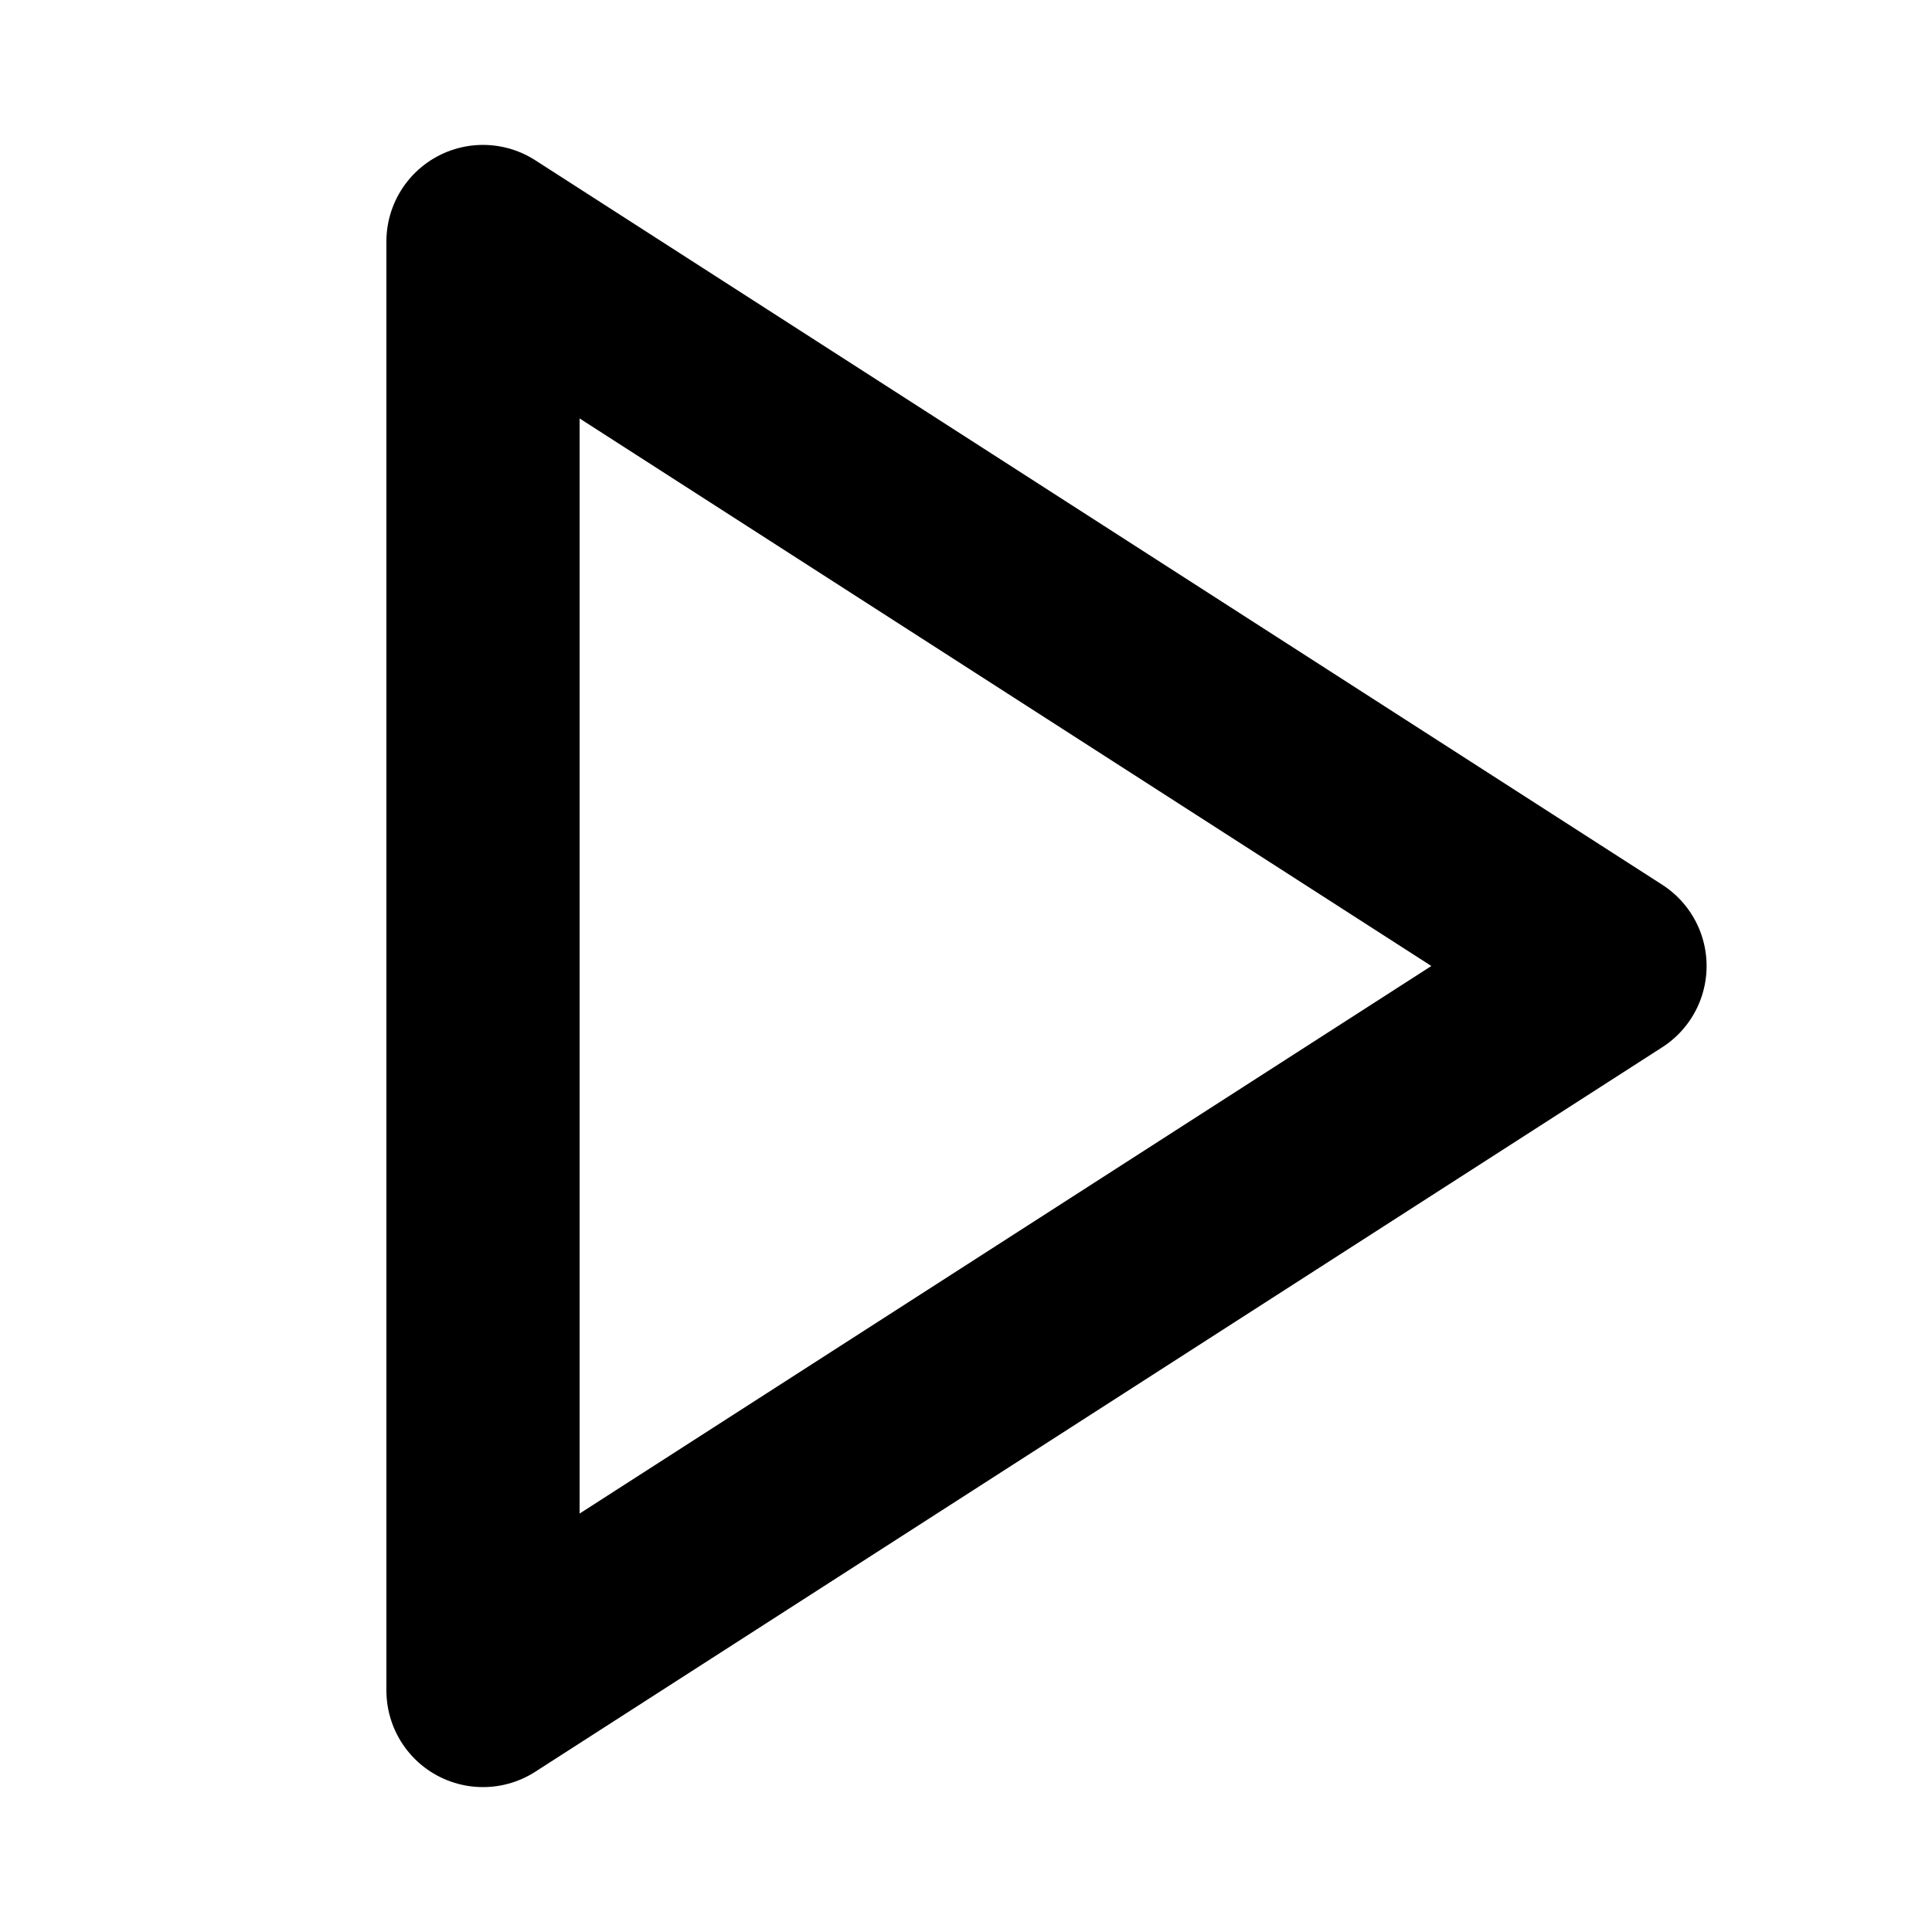
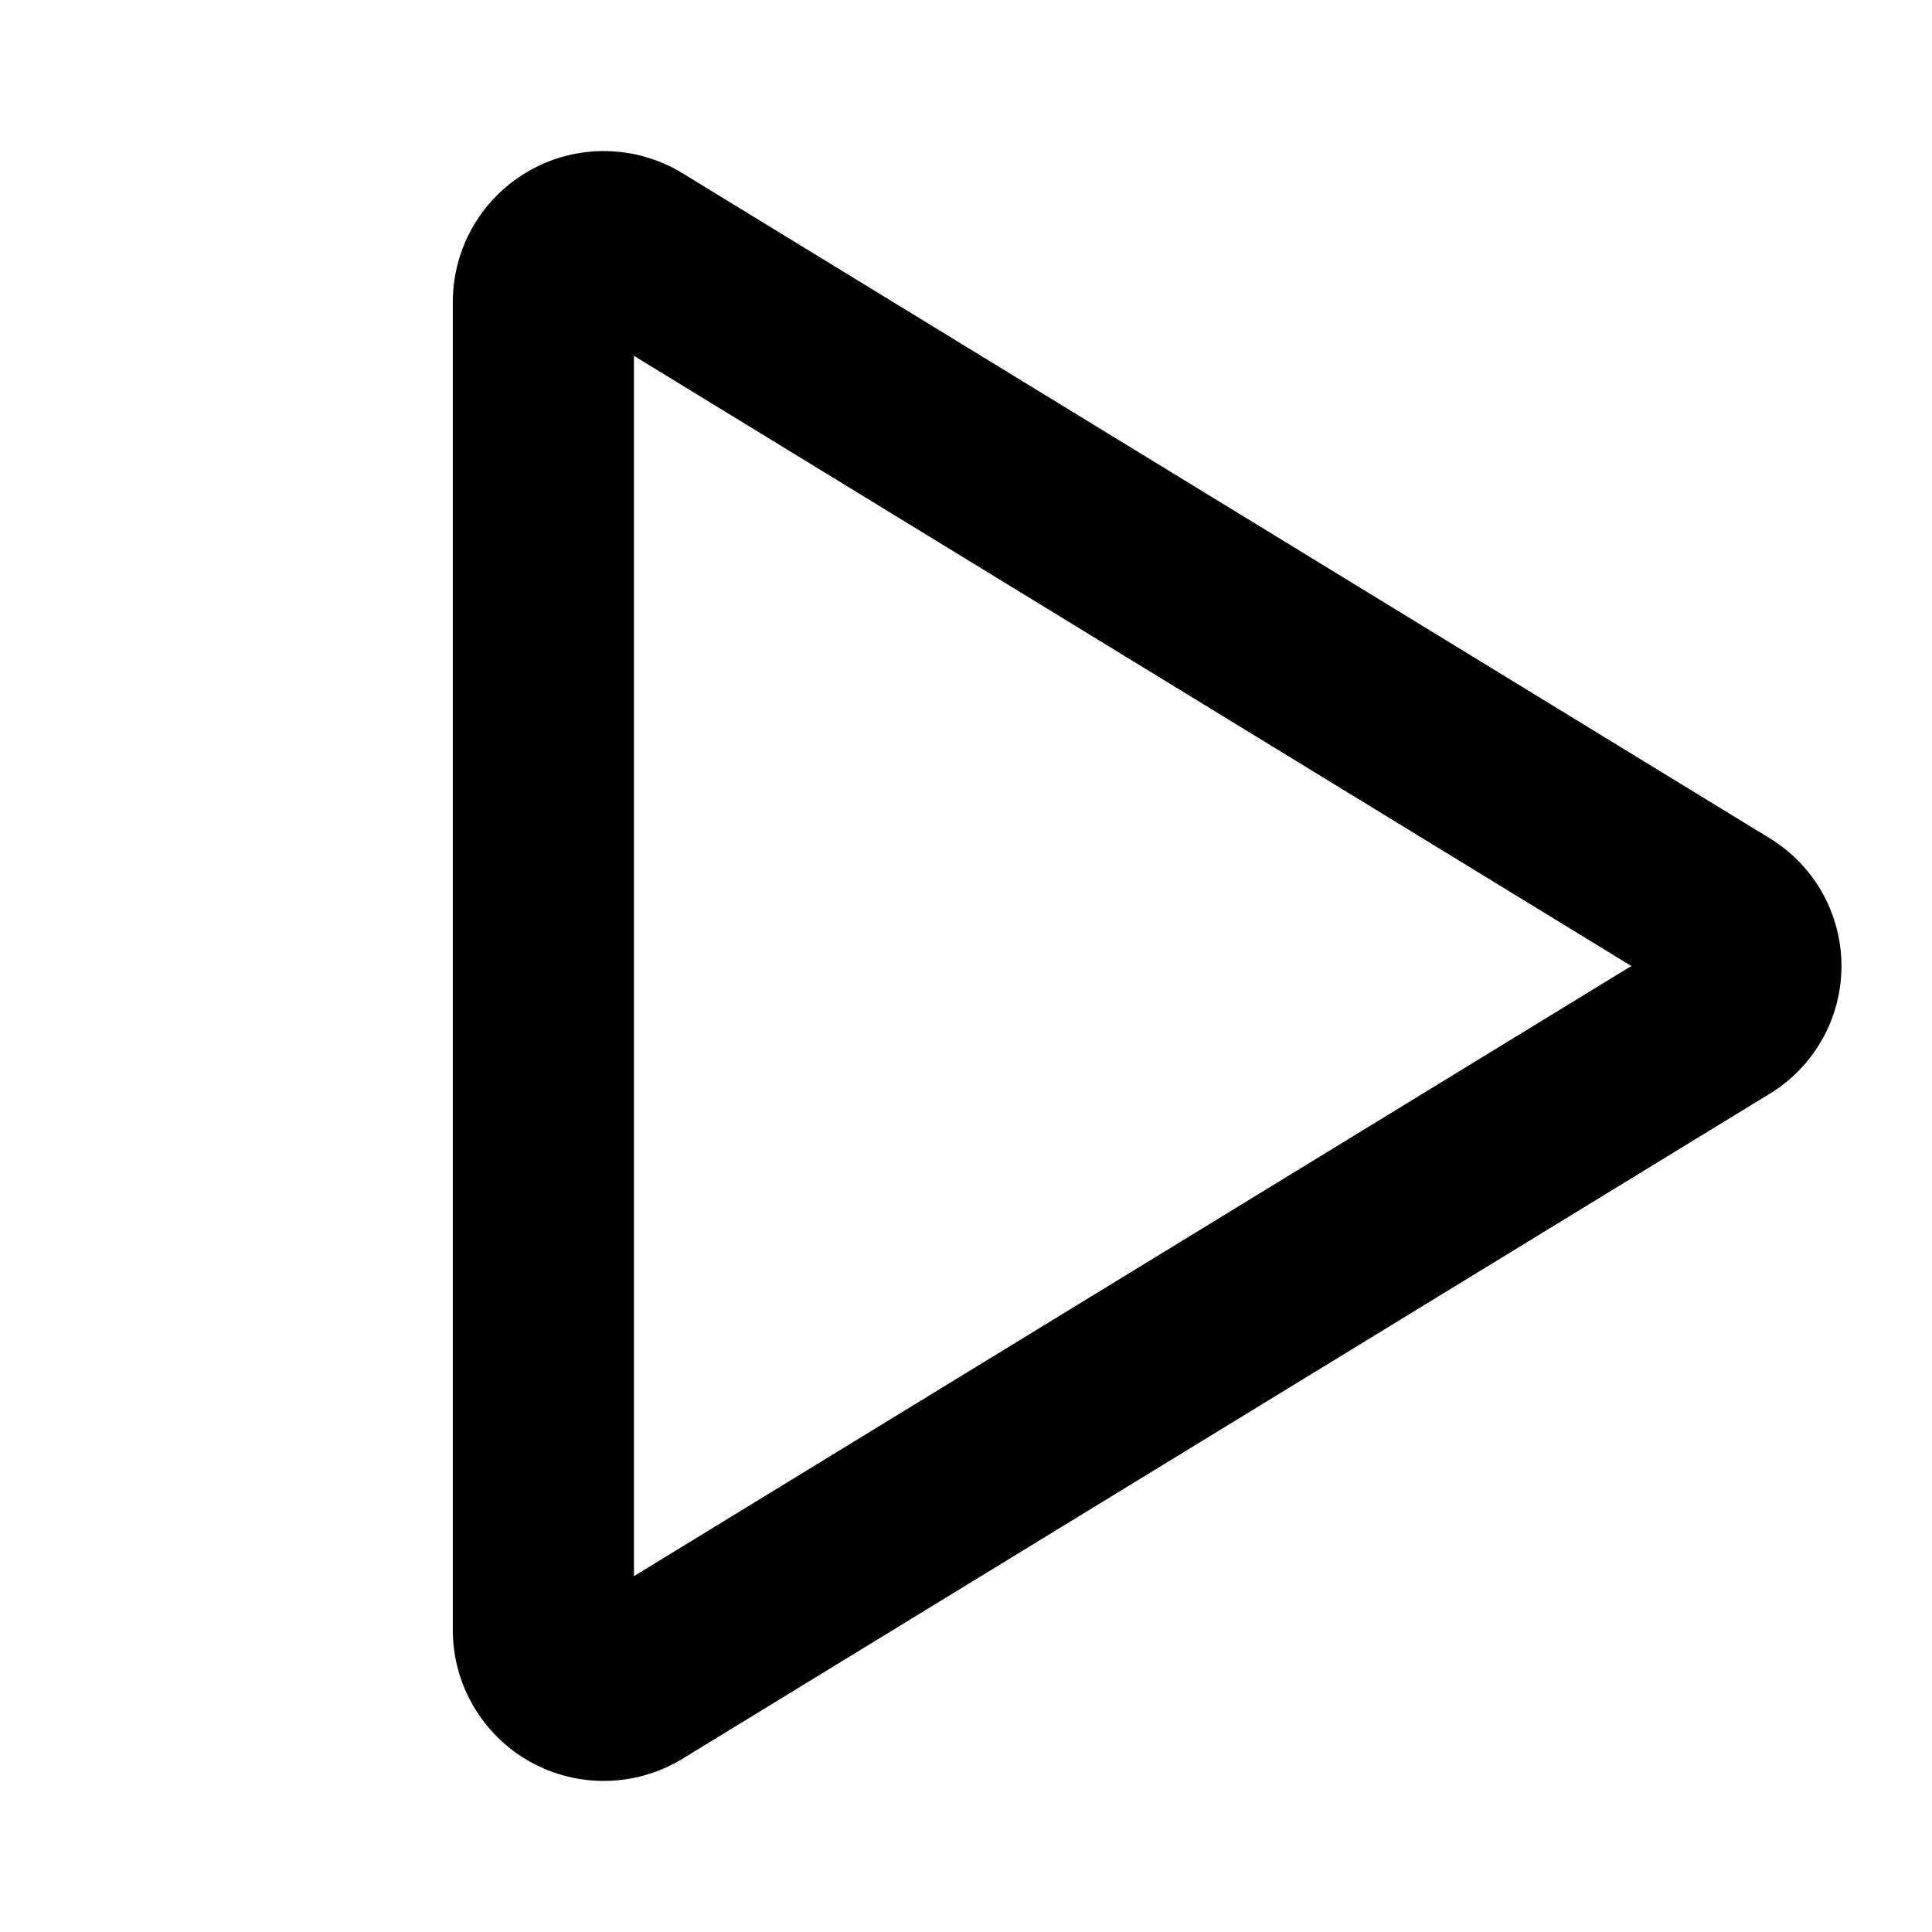
- <svg xmlns="http://www.w3.org/2000/svg" width="24" height="24" viewBox="0 0 24 24" fill="none" stroke="currentColor" stroke-width="2.4" stroke-linecap="round" stroke-linejoin="round">
-   <polygon points="6 3 20 12 6 21 6 3" />
+ <svg xmlns="http://www.w3.org/2000/svg" viewBox="0 0 256 256" fill="currentColor">
+   <path d="M234.49,111.07,90.41,22.94A20,20,0,0,0,60,39.87V216.13a20,20,0,0,0,30.41,16.93l144.08-88.13a19.82,19.82,0,0,0,0-33.86ZM84,208.85V47.15L216.16,128Z" />
</svg>
